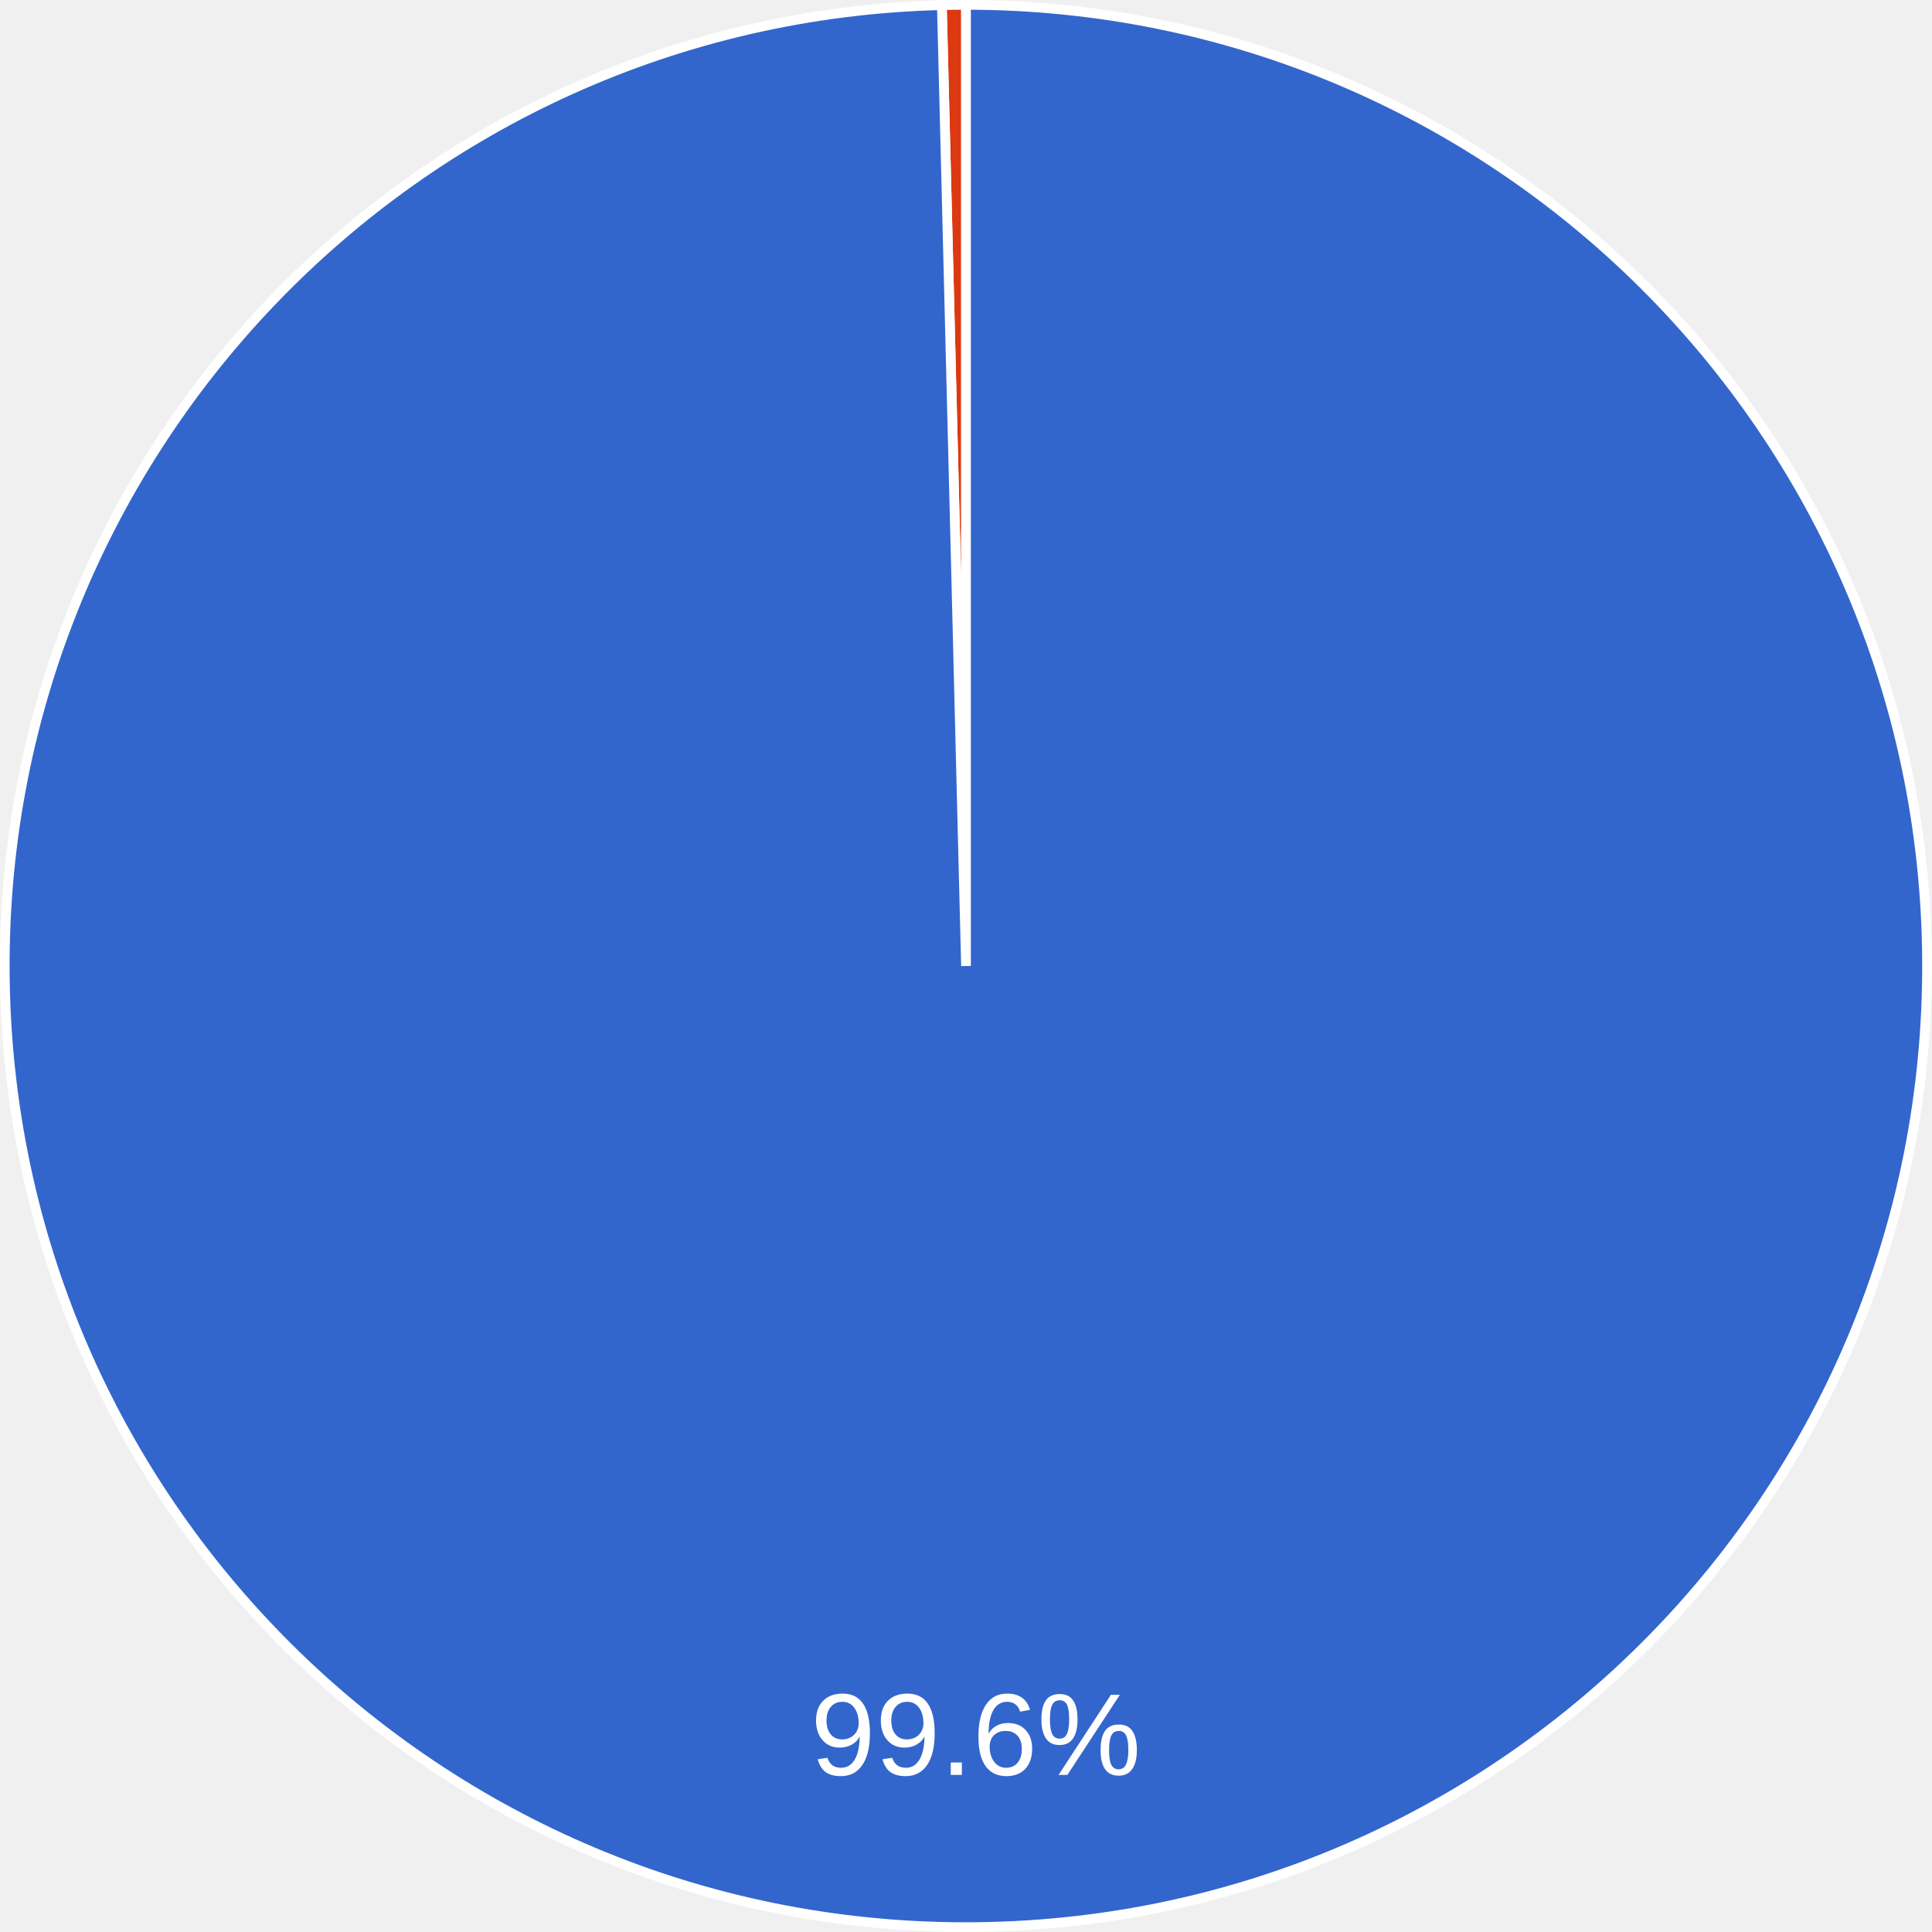
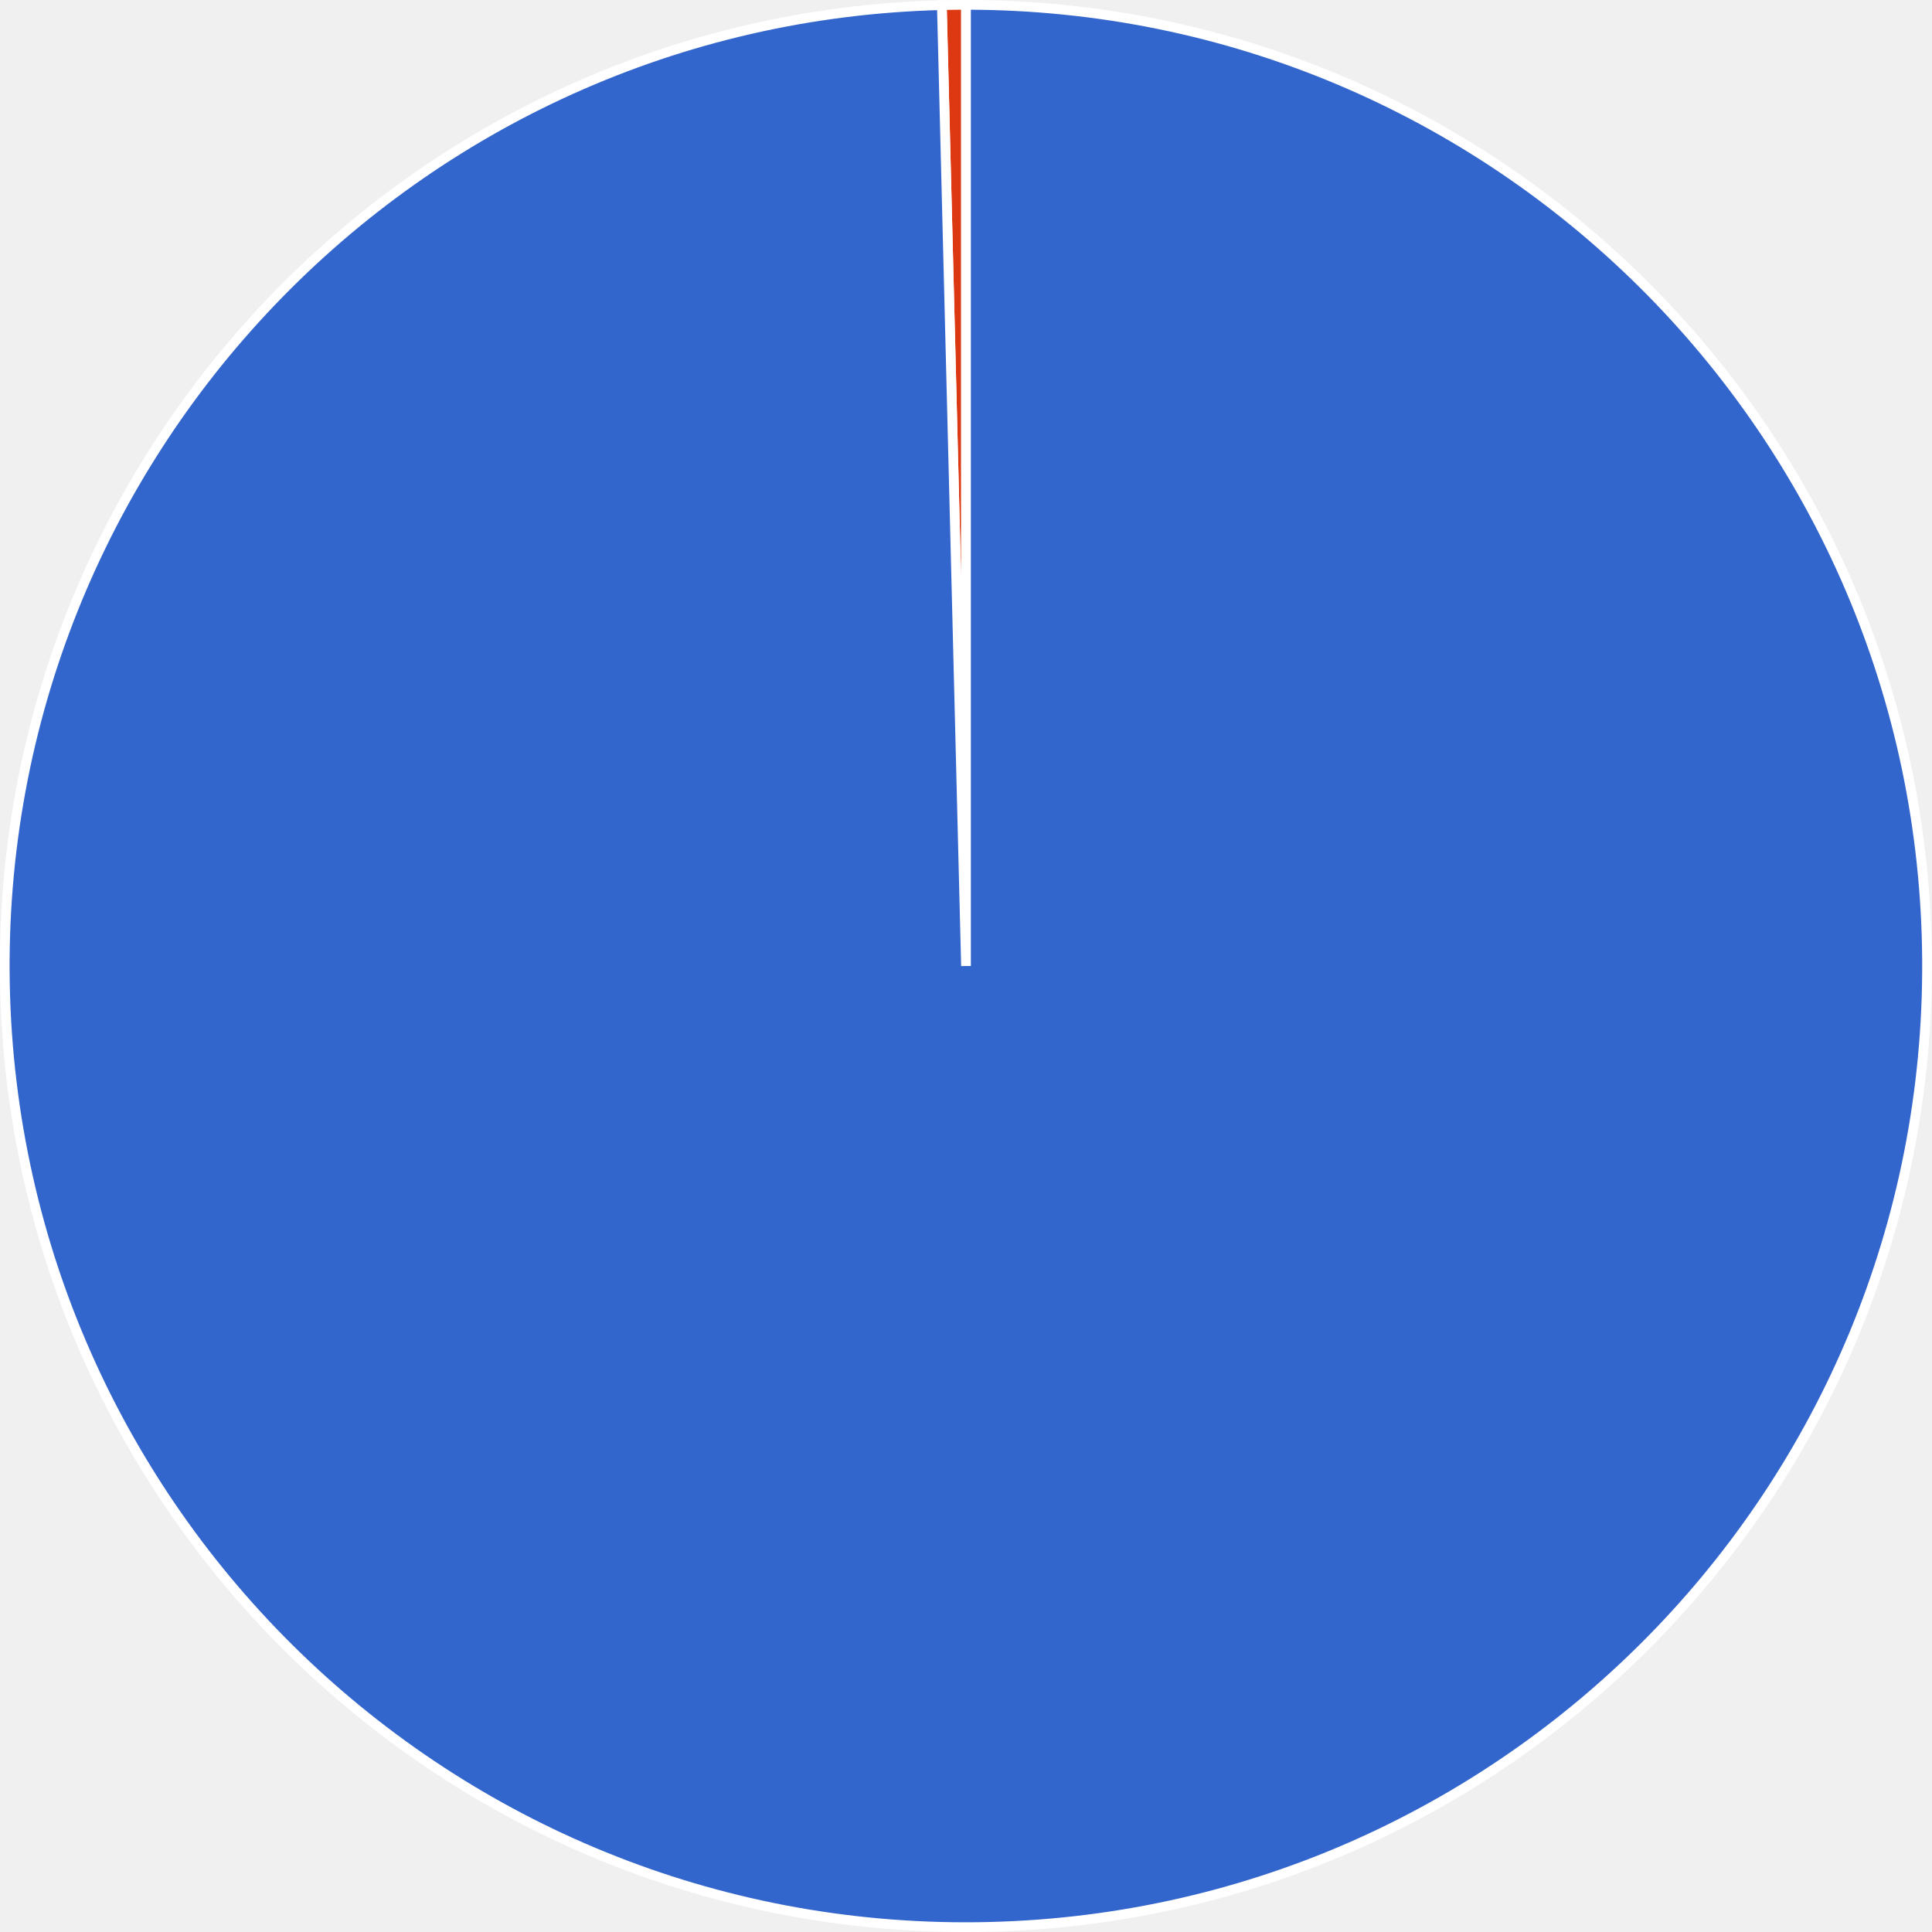
<svg xmlns="http://www.w3.org/2000/svg" width="199" height="199" aria-label="Een diagram." aria-hidden="true" style="overflow:hidden" version="1.1" id="svg2">
  <defs id="defs" />
  <g id="g35" transform="translate(-139.5,-60.5)">
    <path d="M 239,160 236.512,61.031 A 99,99 0 0 1 239,61 l 0,99 a 0,0 0 0 0 0,0" id="path37" style="fill:#dc3912;stroke:#ffffff;stroke-width:1" />
  </g>
  <g id="g39" transform="translate(-139.5,-60.5)">
    <path d="m 239,160 0,-99 a 99,99 0 1 1 -2.488,0.031 L 239,160 a 0,0 0 0 0 0,0" id="path41" style="fill:#3366cc;stroke:#ffffff;stroke-width:1" />
-     <text x="222.994" y="243.319" font-size="12" id="text43" style="font-size:12px;text-anchor:start;fill:#ffffff;stroke:none;font-family:Arial">99.6%</text>
  </g>
  <g id="g45" transform="translate(-139.5,-60.5)" />
</svg>
